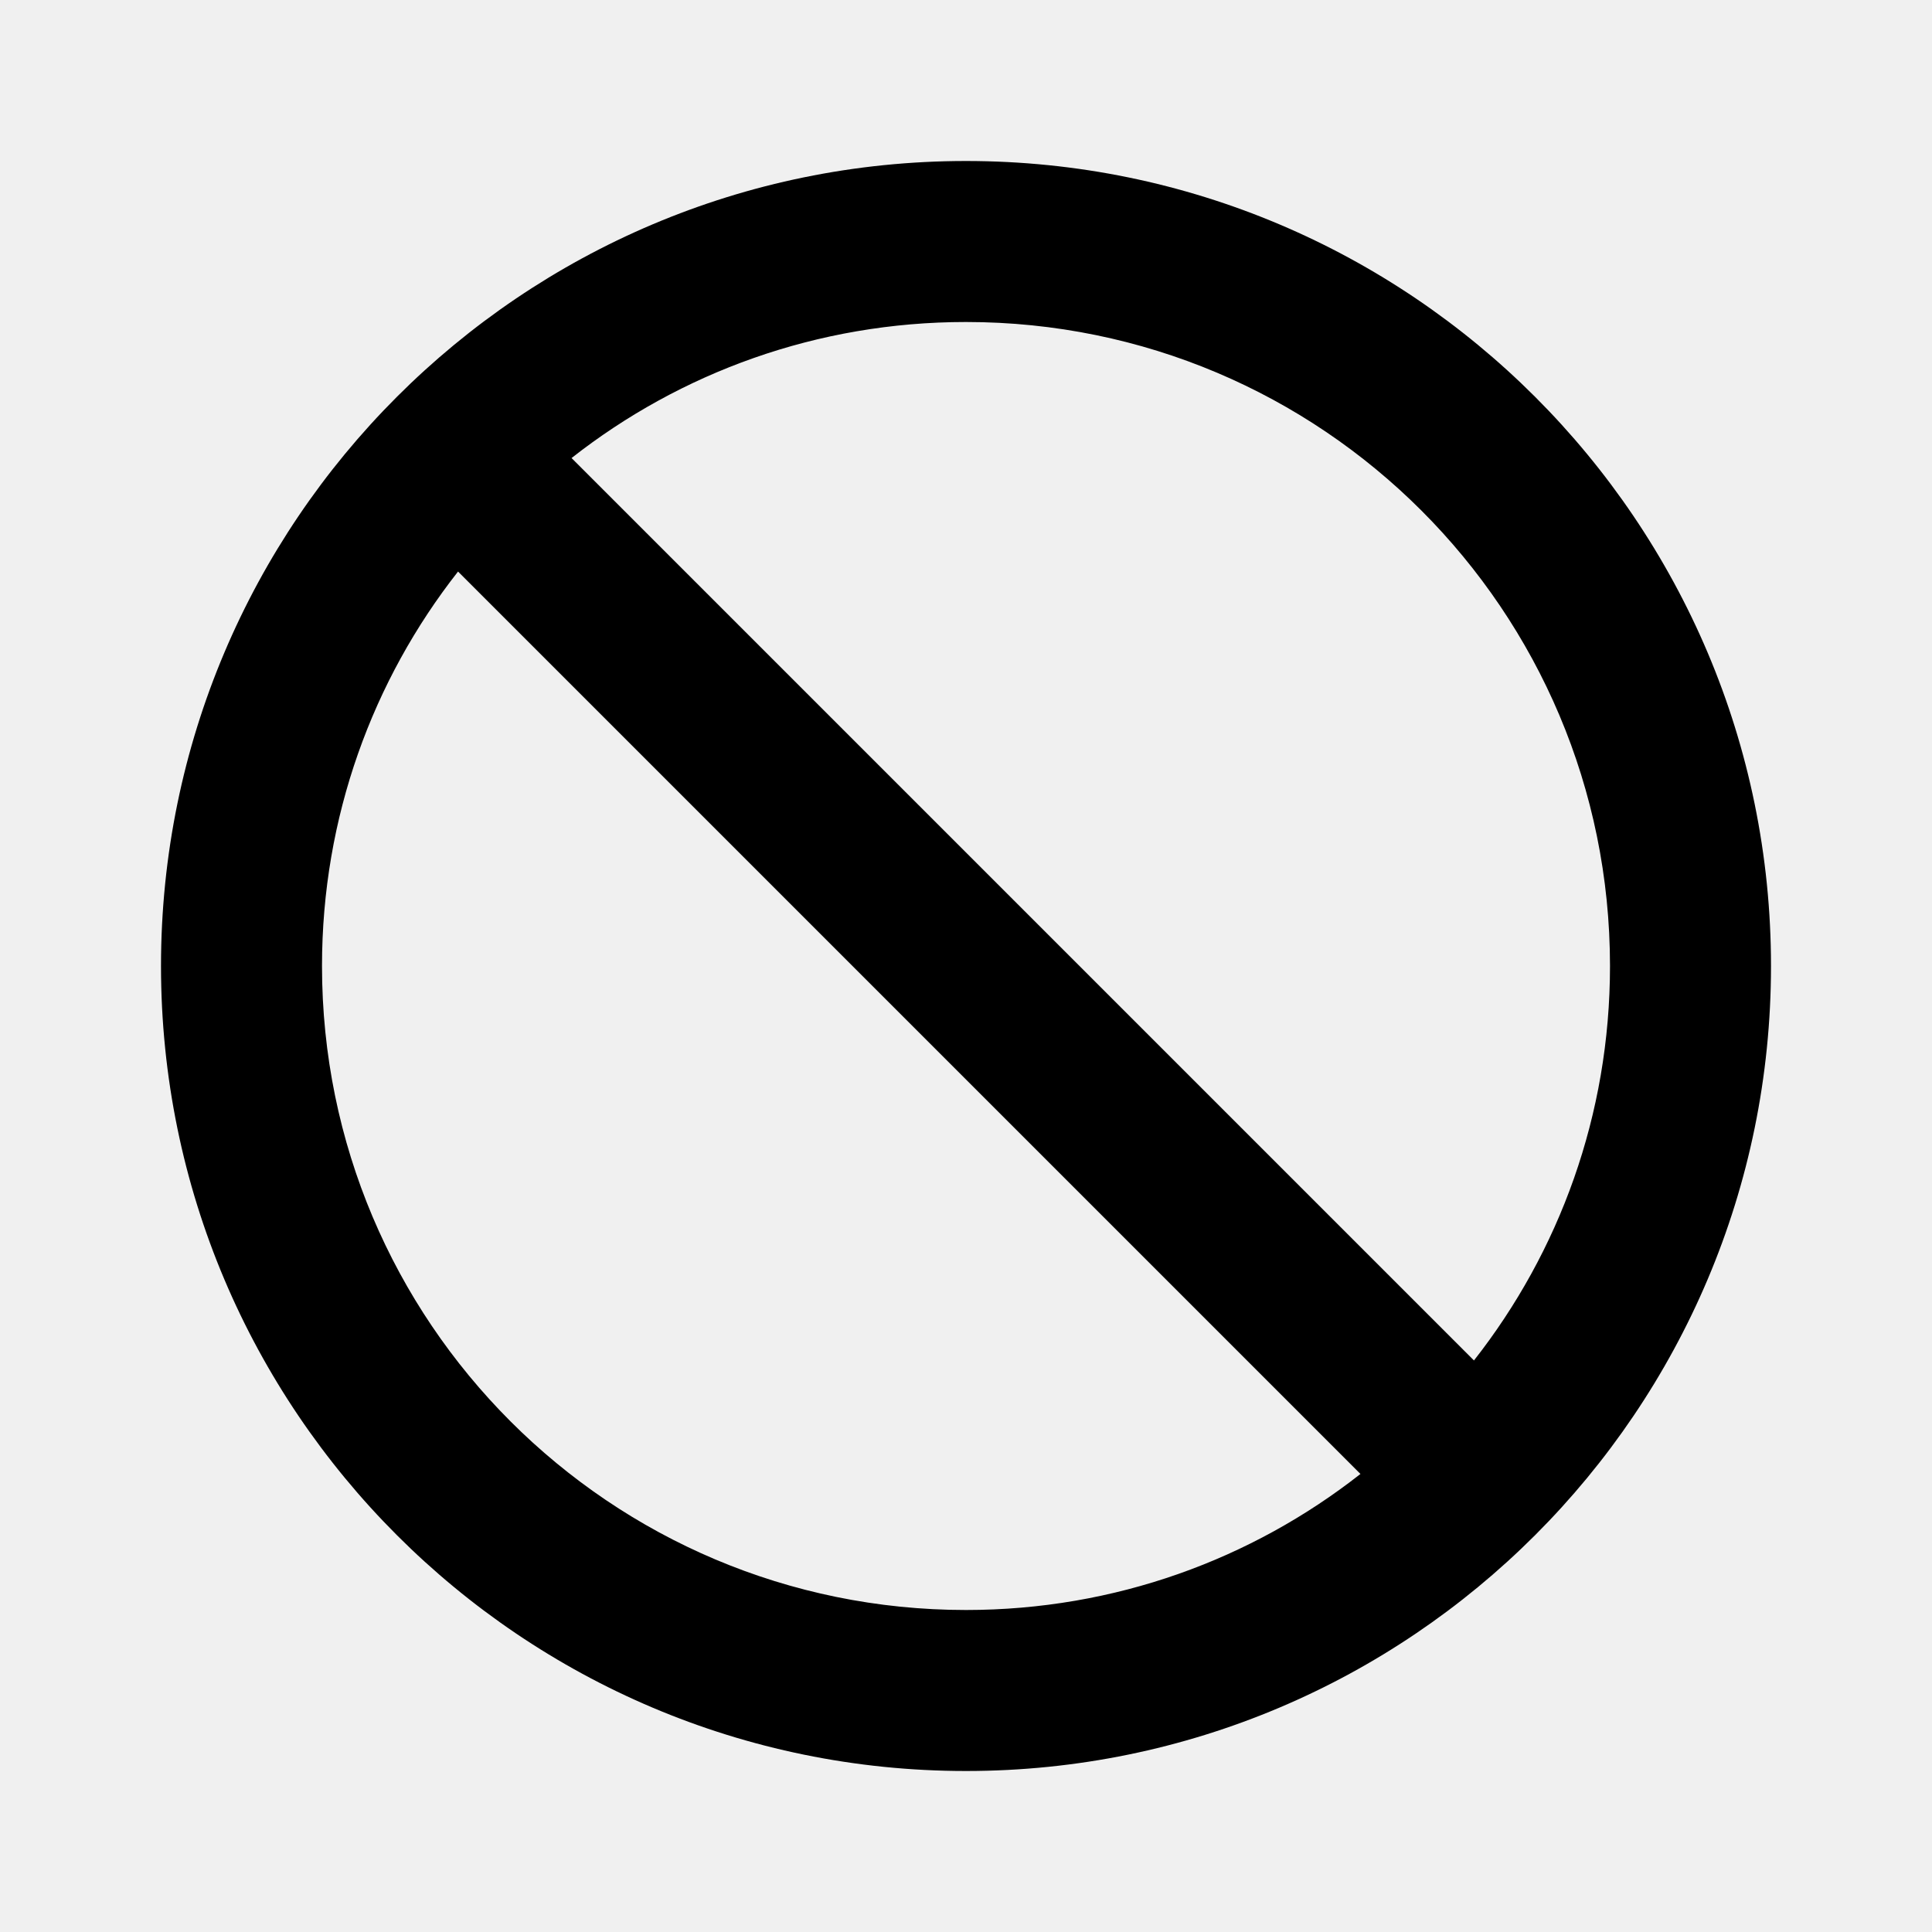
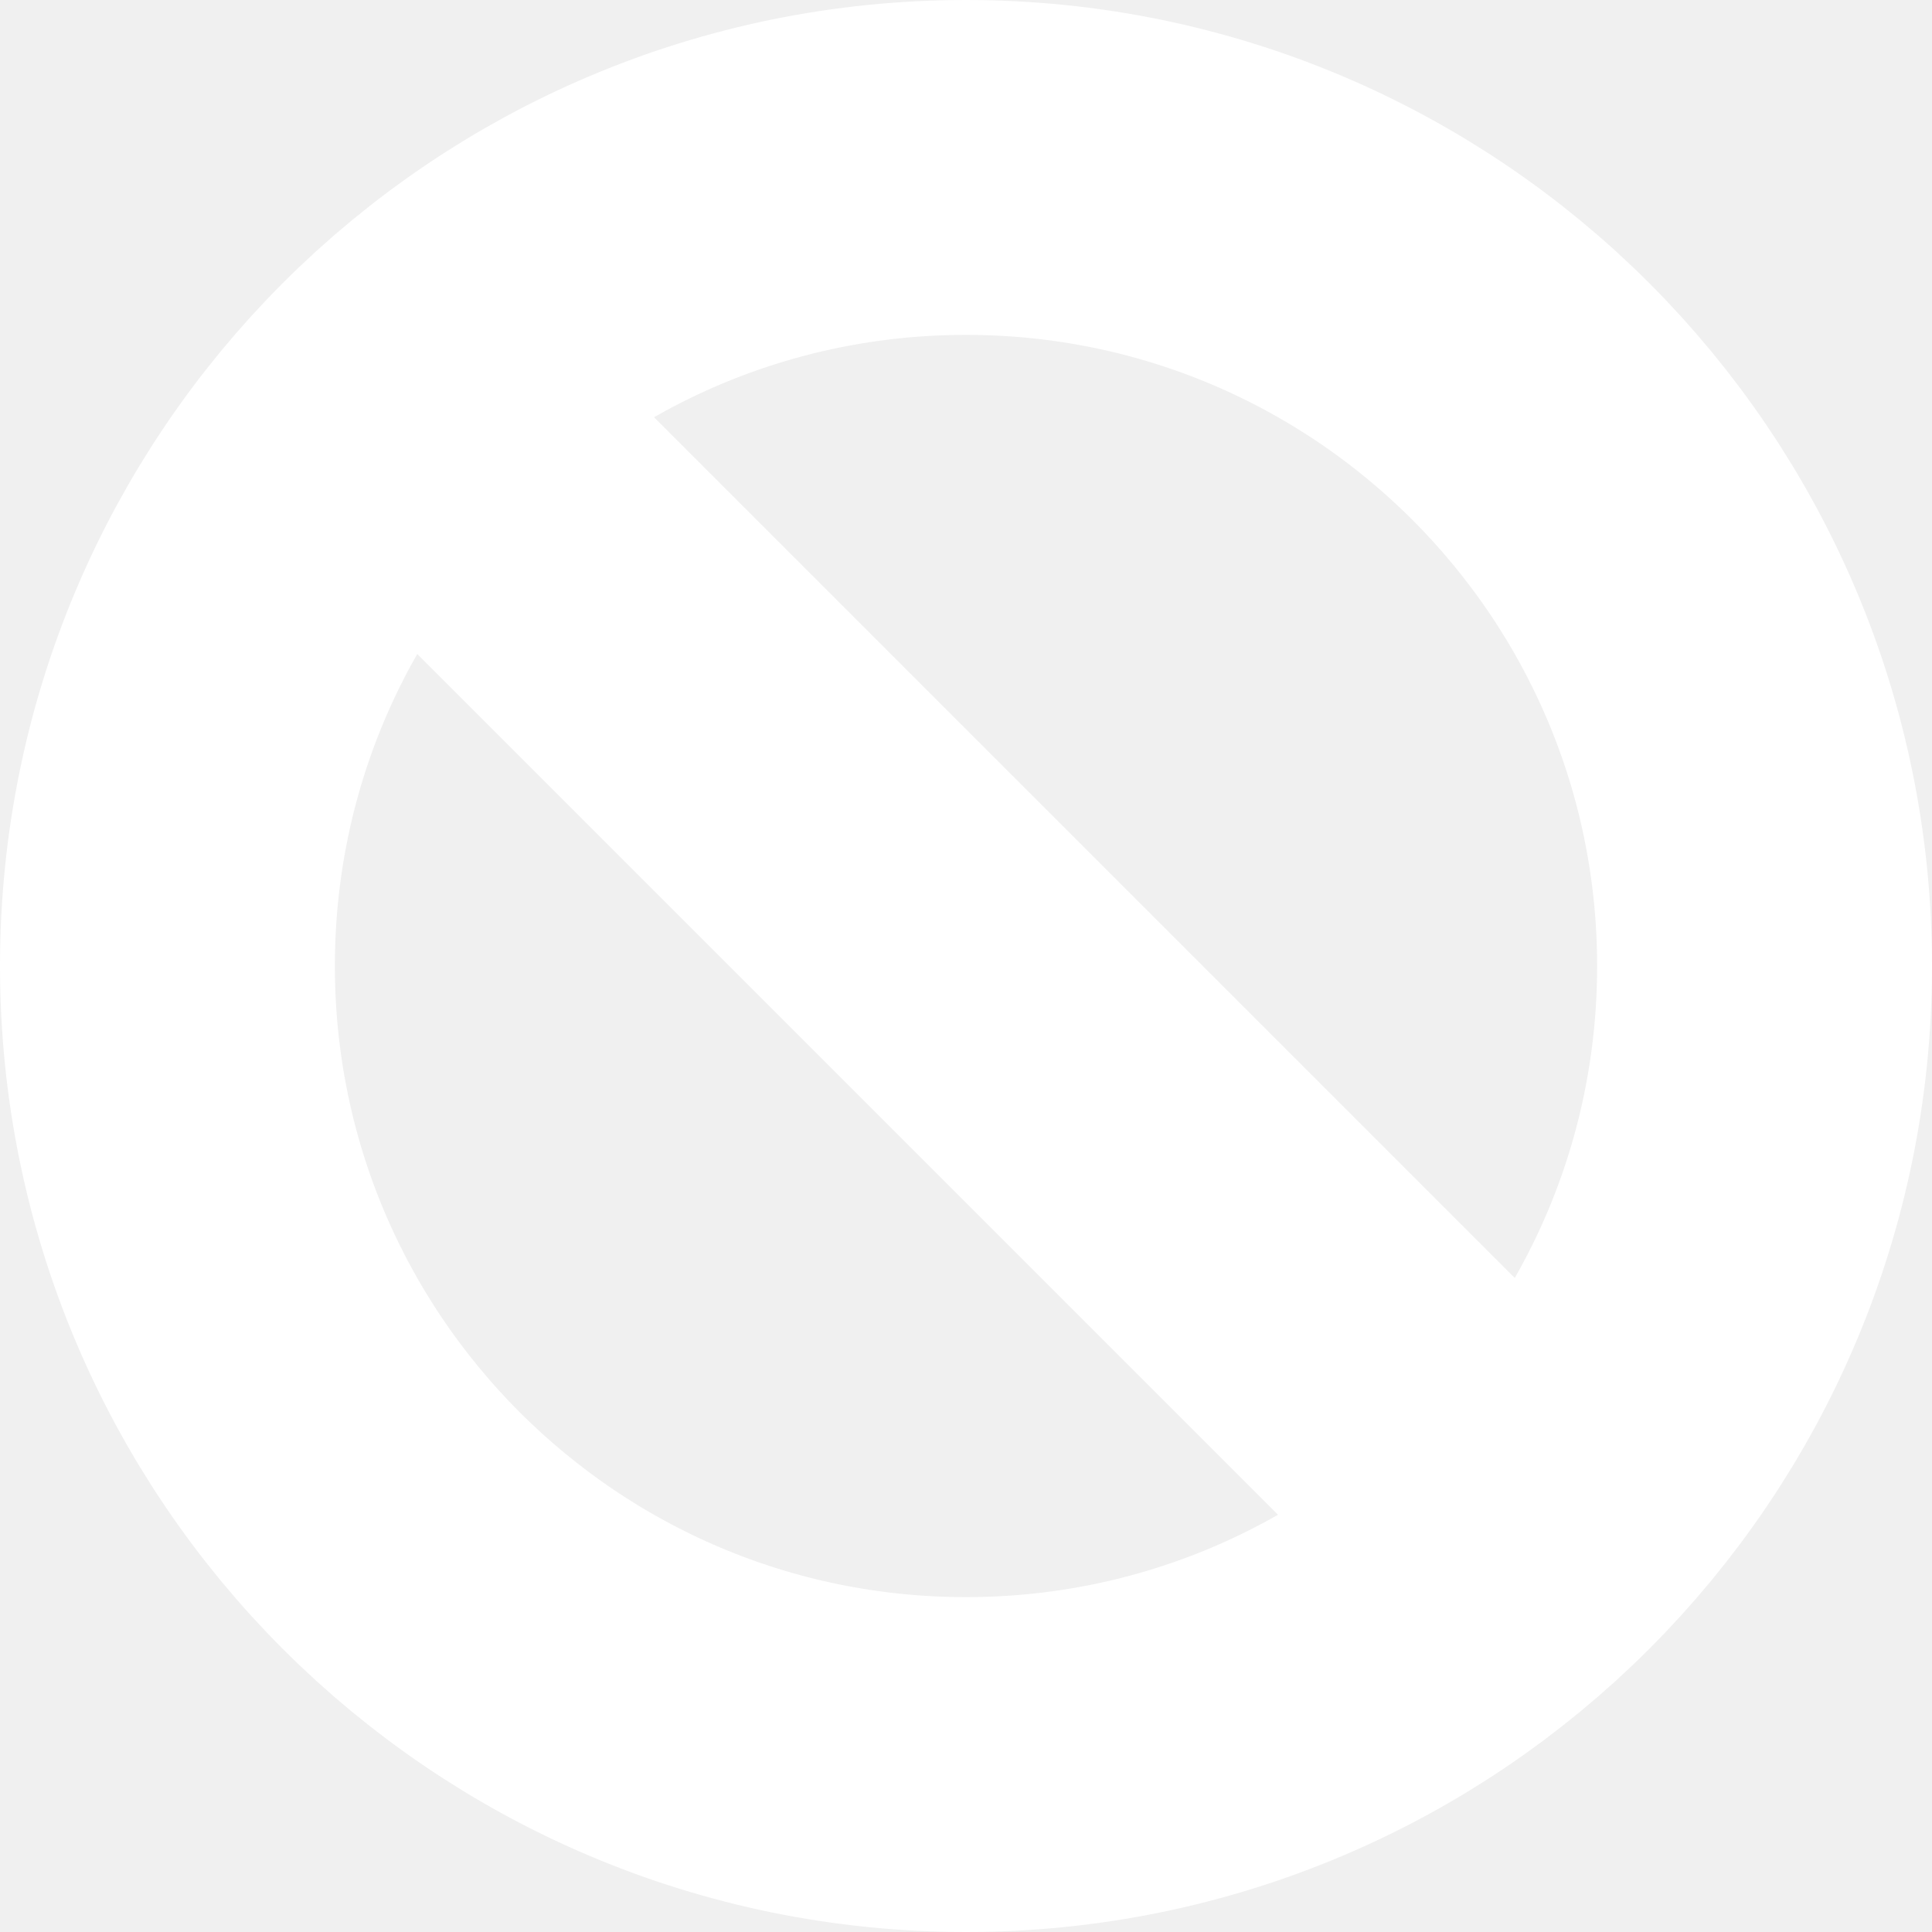
- <svg xmlns="http://www.w3.org/2000/svg" height="24" viewBox="0 0 24 24" width="24">
-   <path d="M0 0h24v24H0z" fill="none" />
-   <path d="M12 2C6.48 2 2 6.48 2 12s4.48 10 10 10 10-4.48 10-10S17.52 2 12 2zm0 18c-4.42 0-8-3.58-8-8 0-1.85.63-3.55 1.69-4.9L16.9 18.31C15.55 19.37 13.85 20 12 20zm6.31-3.1L7.1 5.69C8.45 4.63 10.15 4 12 4c4.42 0 8 3.58 8 8 0 1.85-.63 3.55-1.69 4.9z" />
+ <svg xmlns="http://www.w3.org/2000/svg" width="300" height="300" viewBox="0 0 300 300" fill="none">
+   <rect x="69.77" y="33" width="279.742" height="52" transform="rotate(45 69.7696 33)" fill="white" />
+   <circle cx="150" cy="150" r="124" stroke="white" stroke-width="52" />
</svg>
